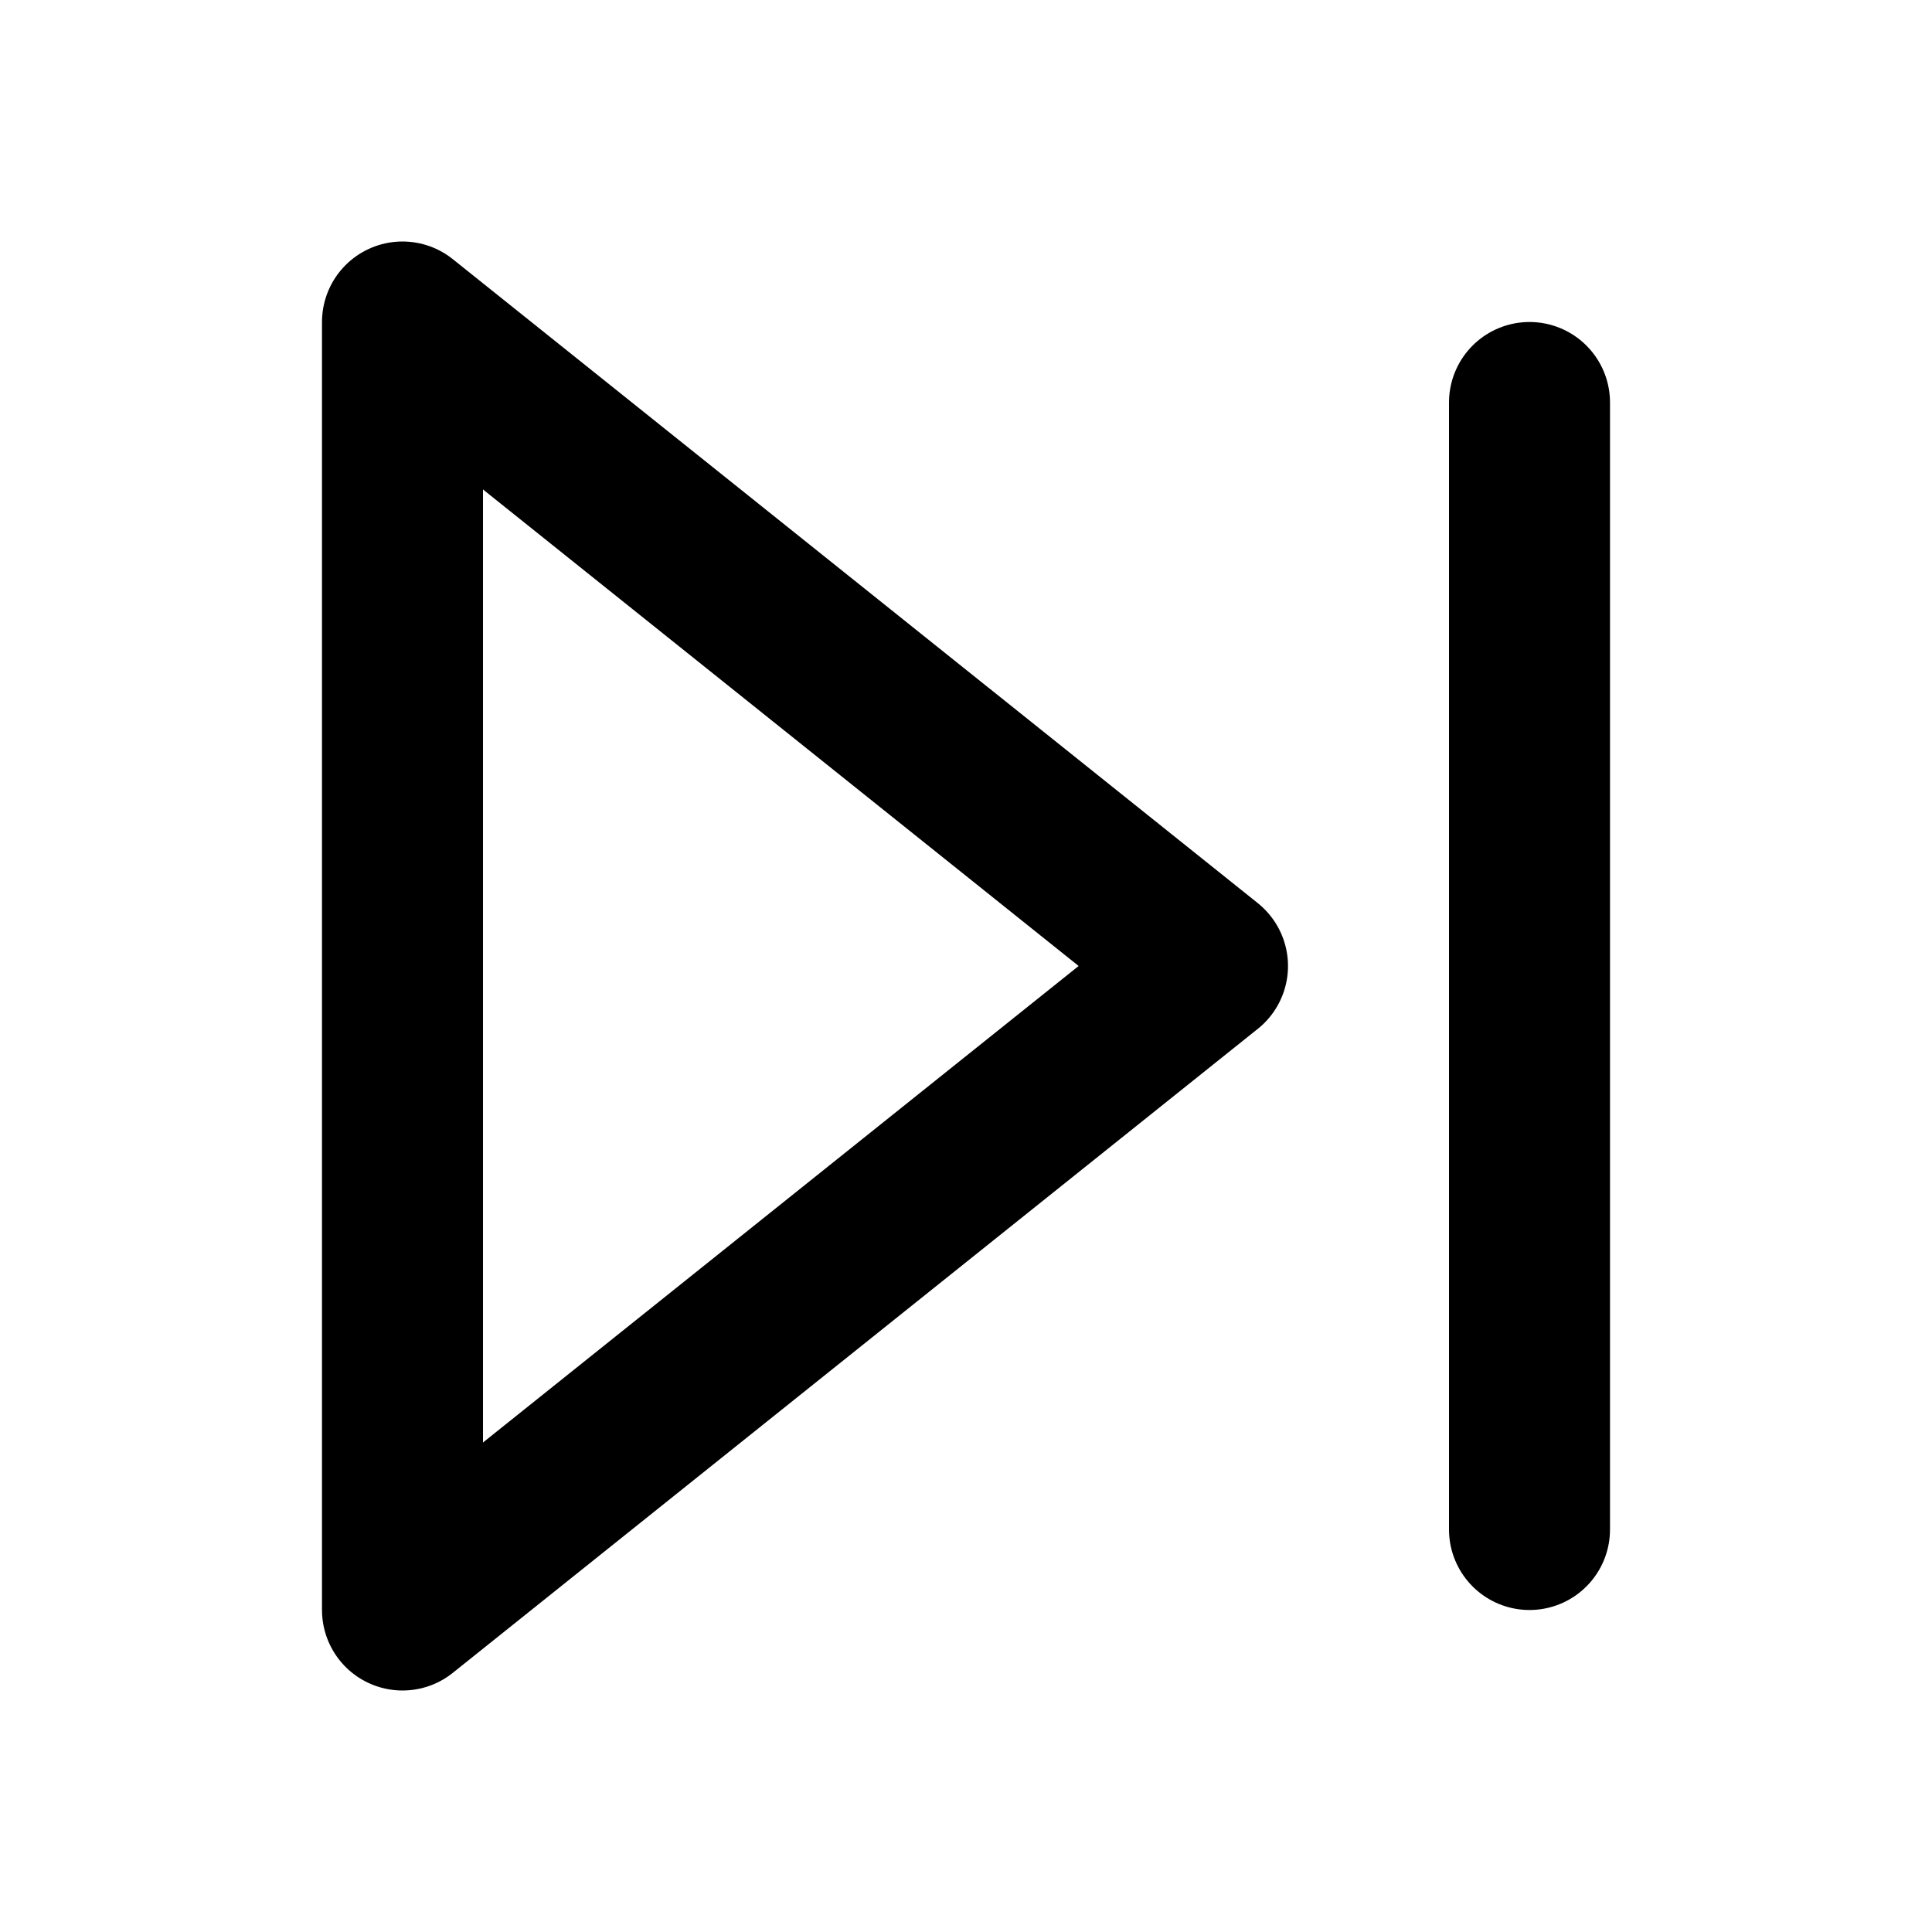
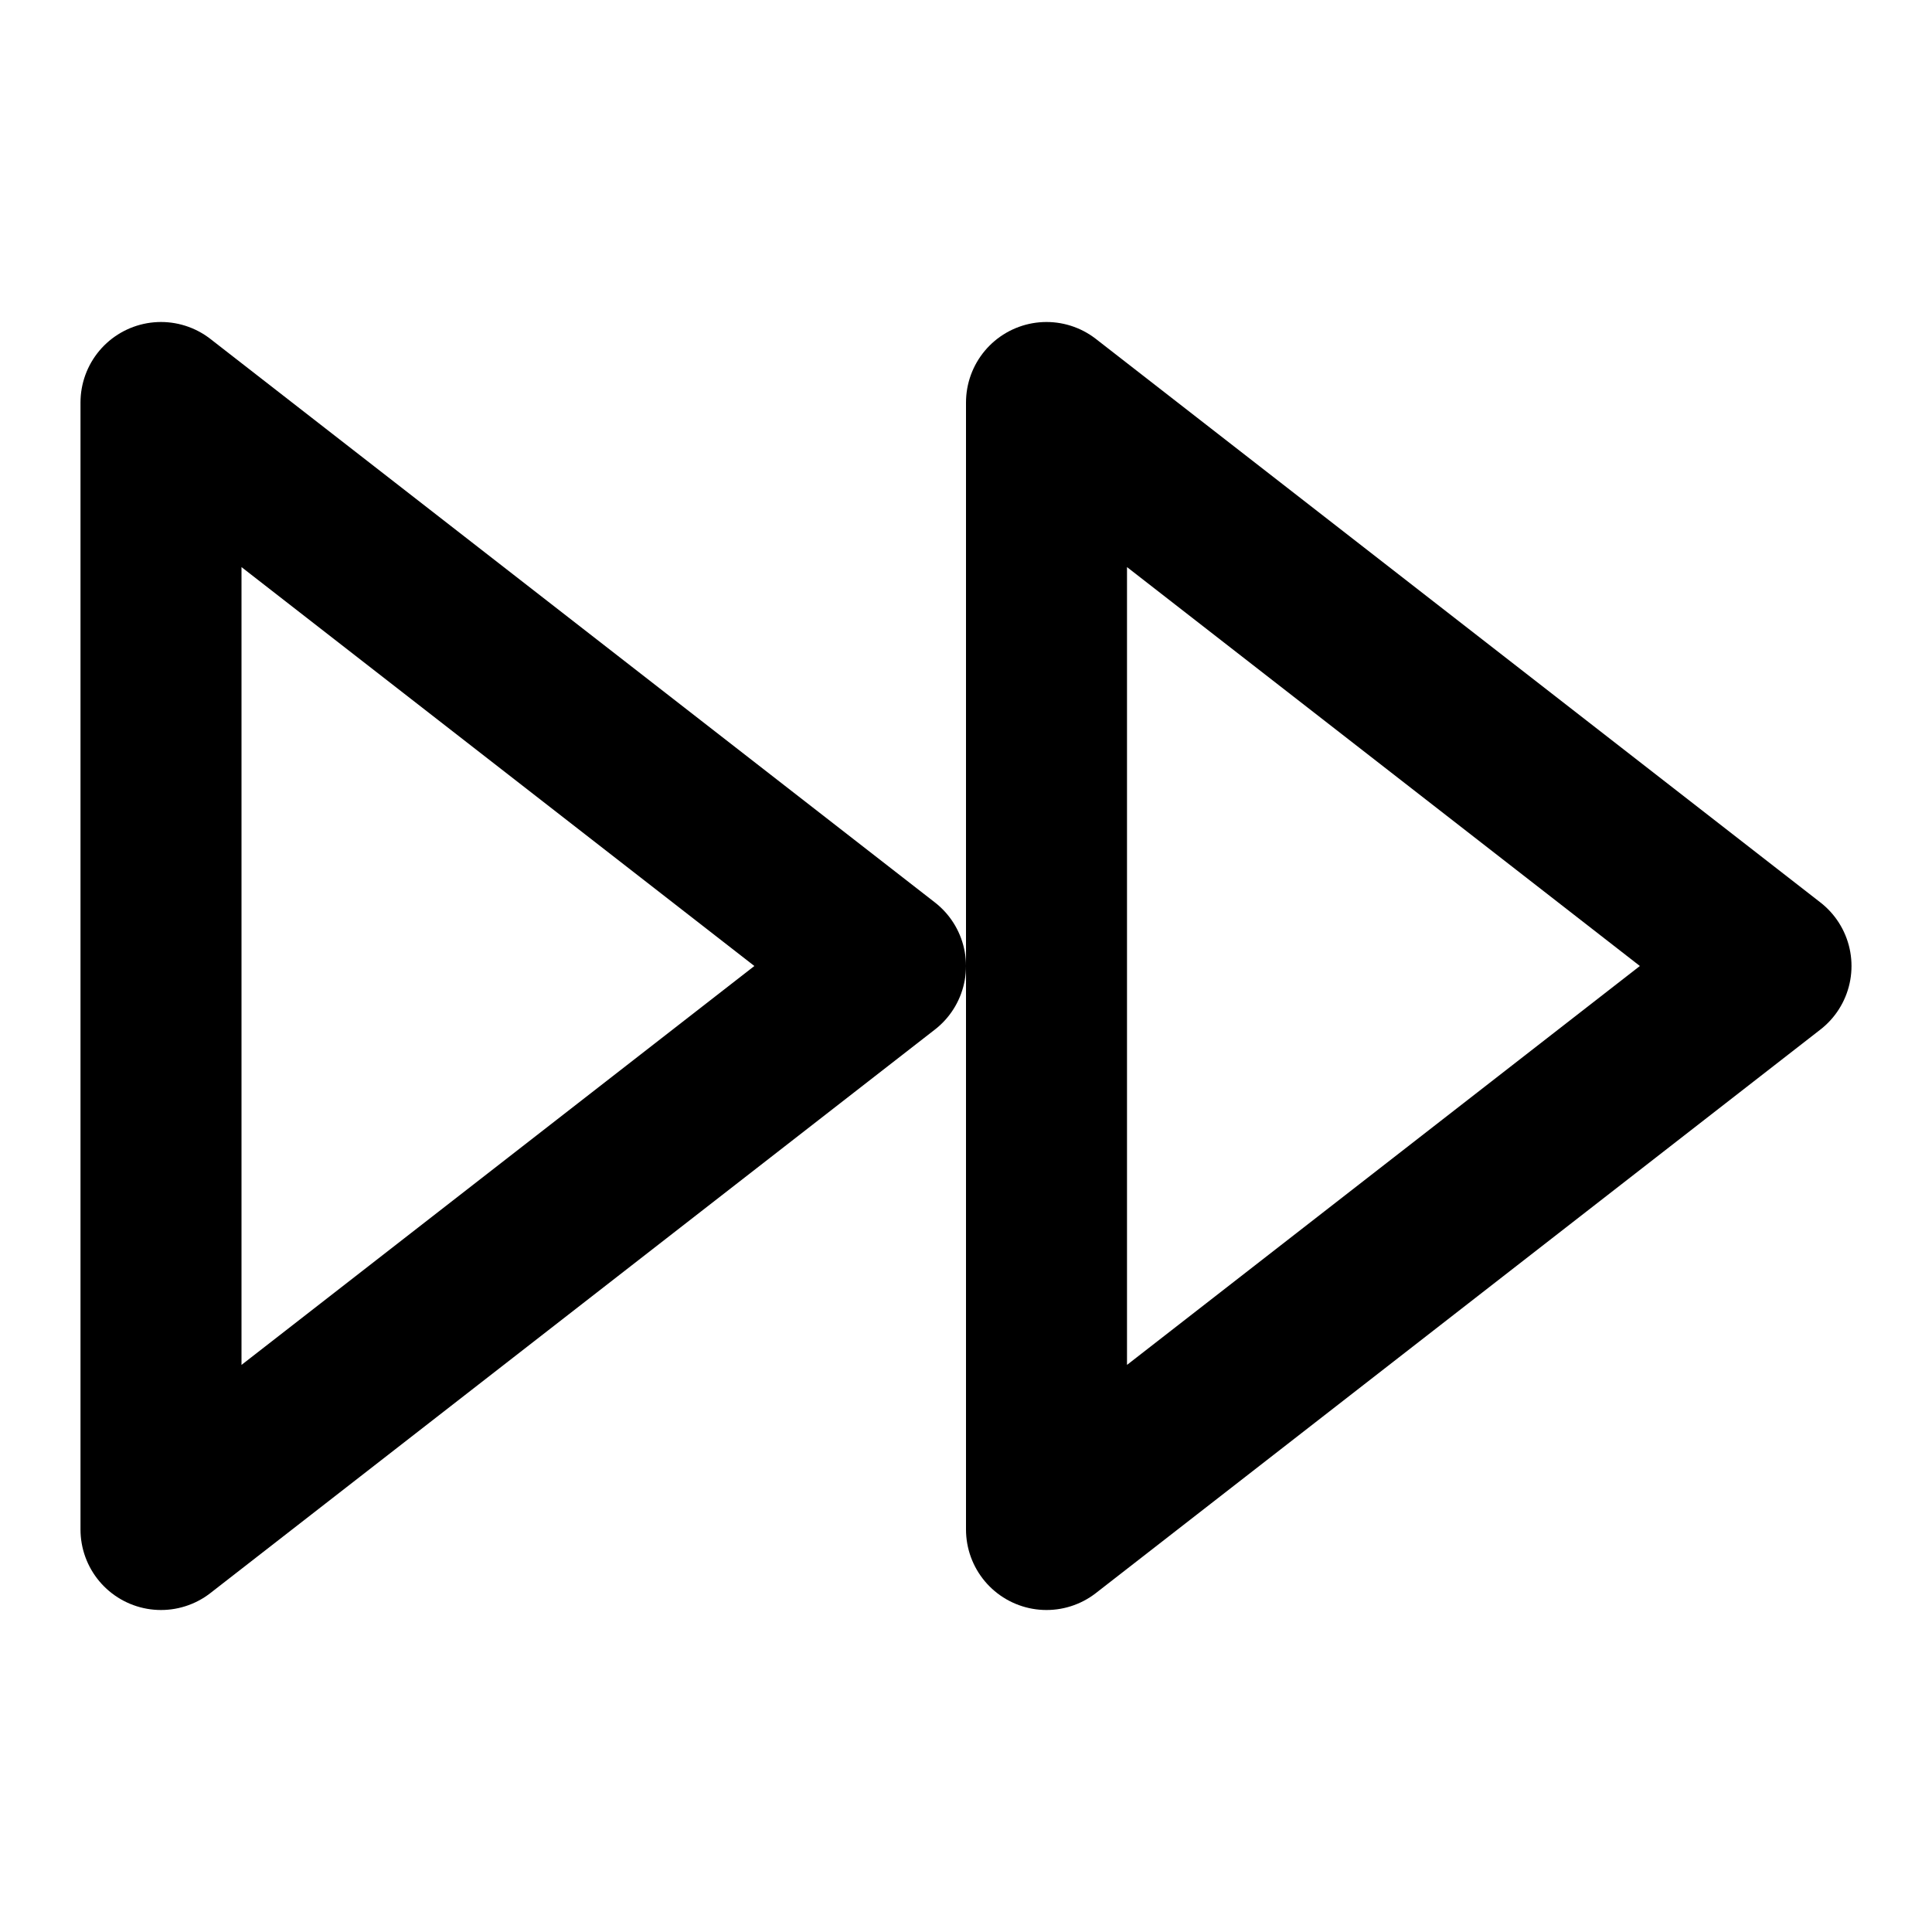
<svg xmlns="http://www.w3.org/2000/svg" viewBox="0 0 24 24" fill="none" stroke="currentColor" stroke-width="2" stroke-linecap="round" stroke-linejoin="round">
-   <polygon points="5 4 15 12 5 20 5 4" />
-   <line x1="19" y1="5" x2="19" y2="19" />
+   <polygon points="13 19 22 12 13 5 13 19" />
+   <polygon points="2 19 11 12 2 5 2 19" />
</svg>
